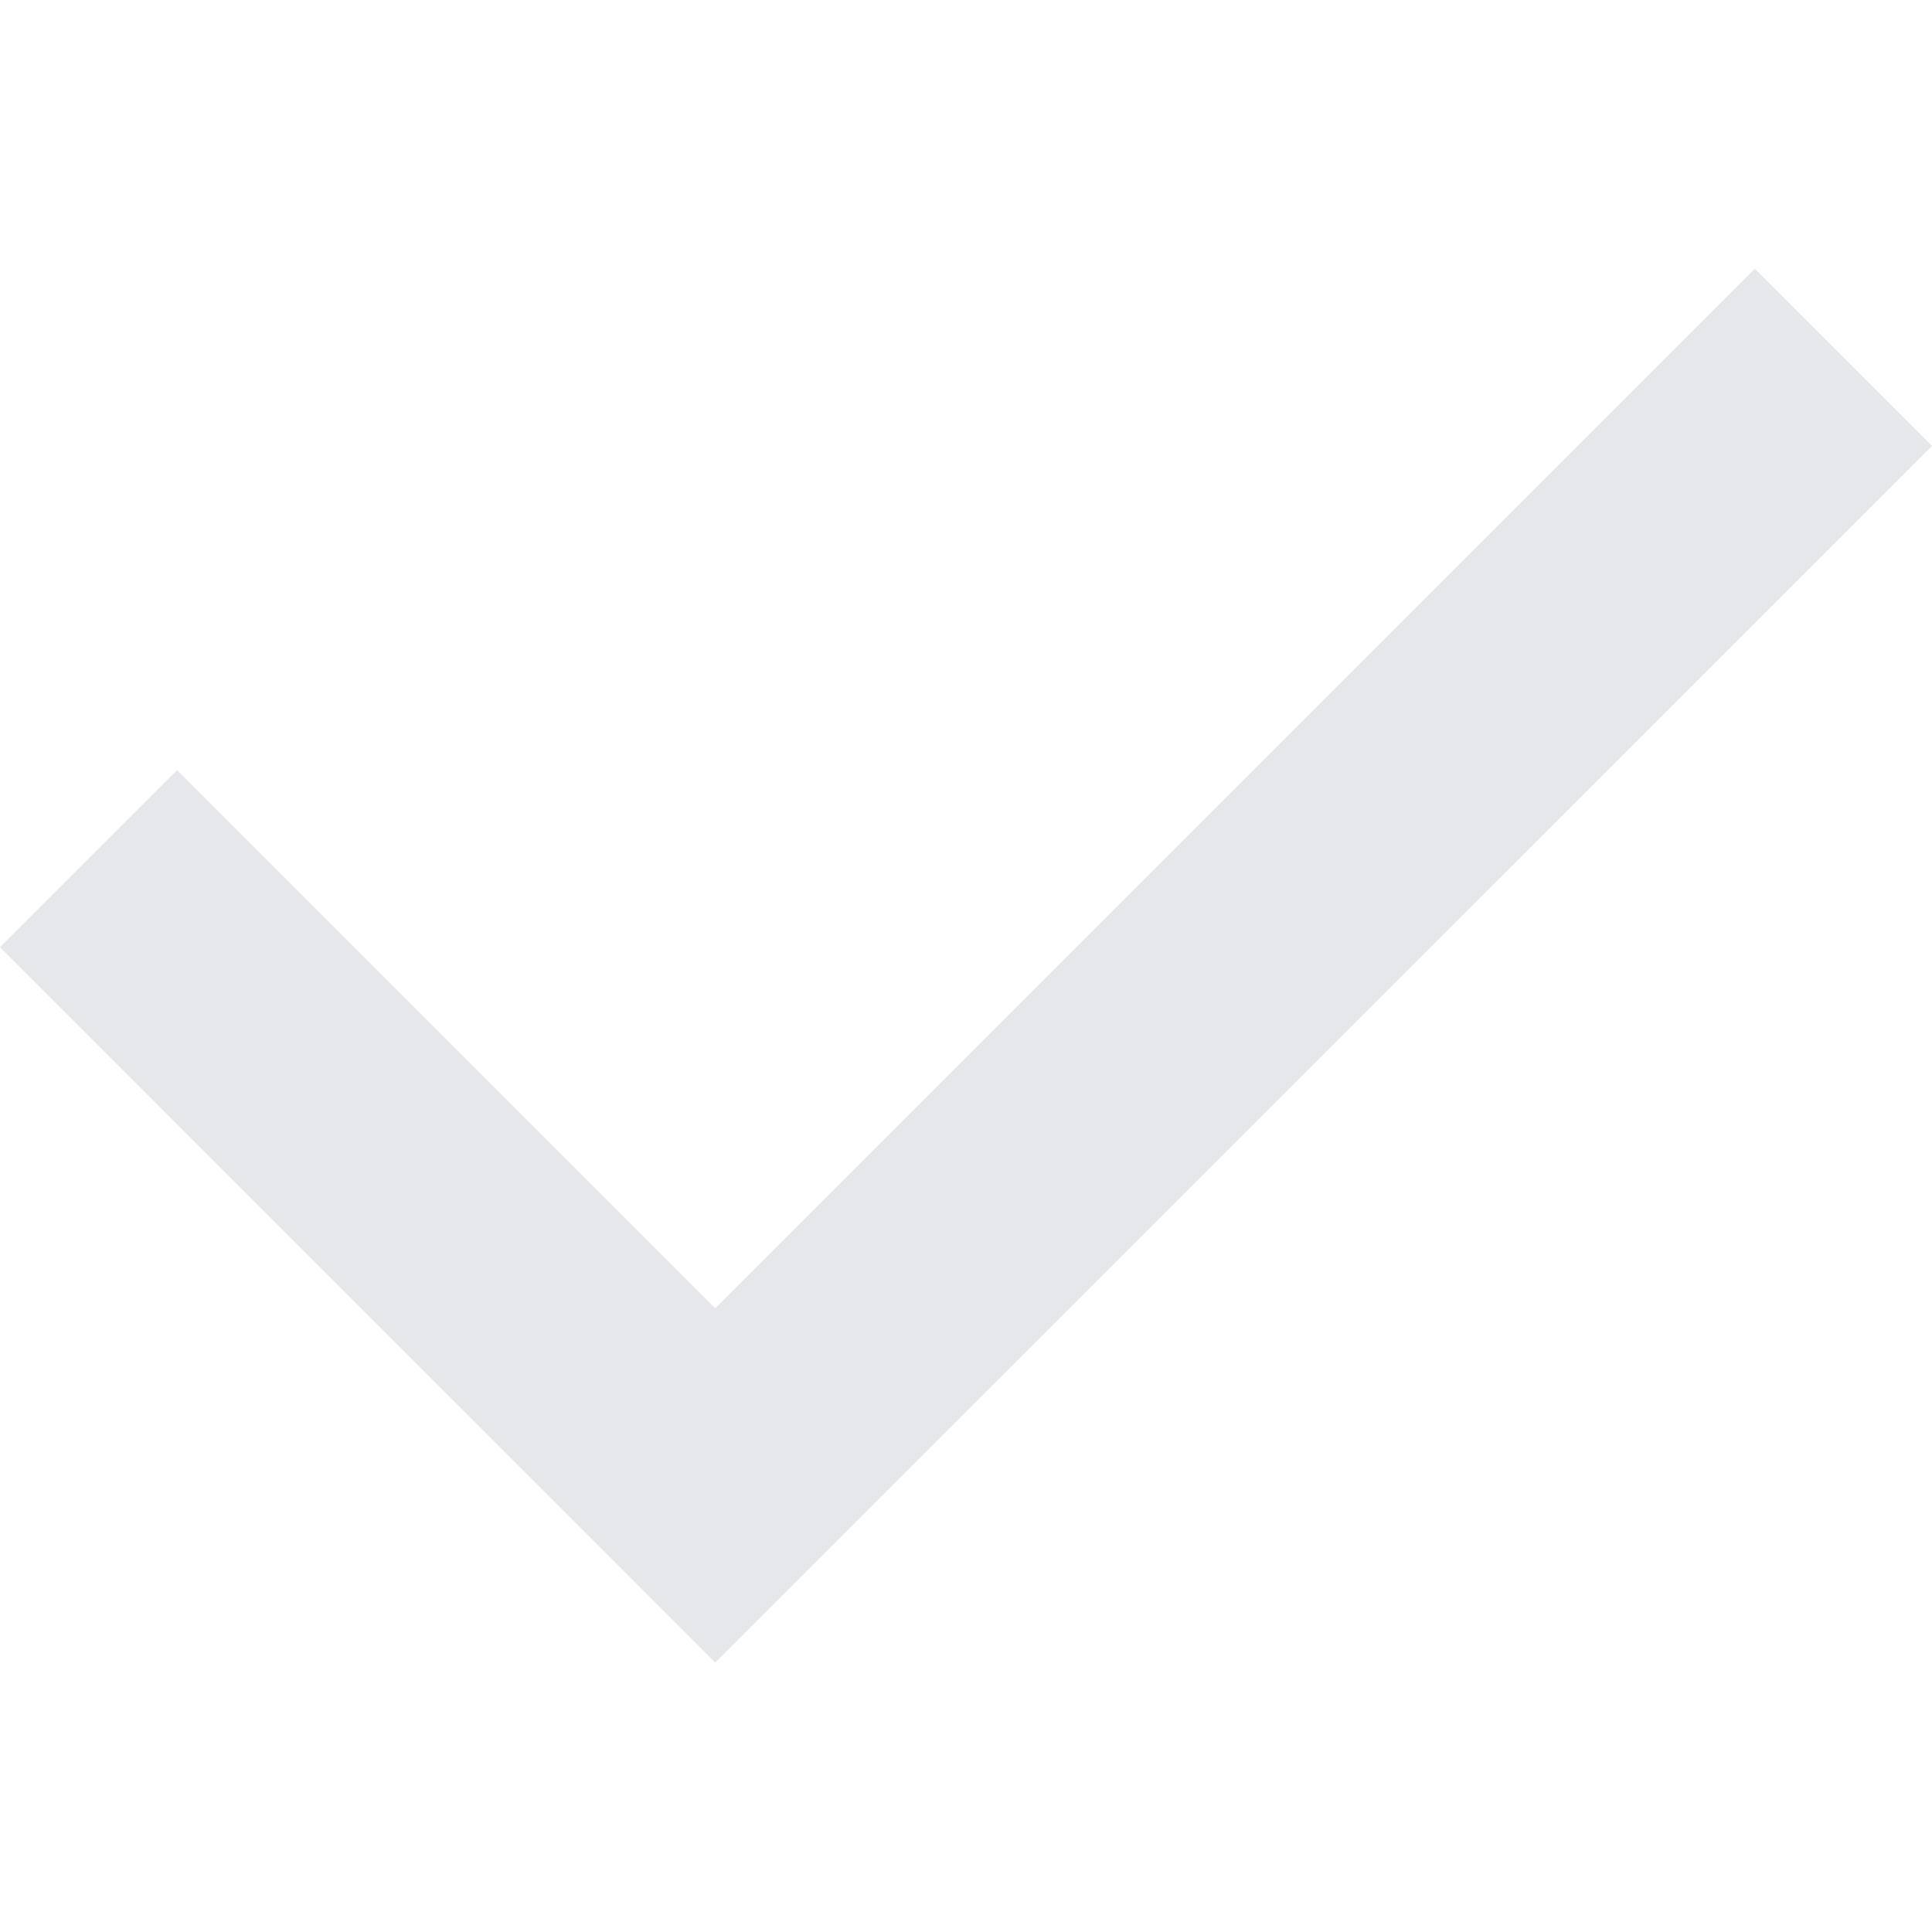
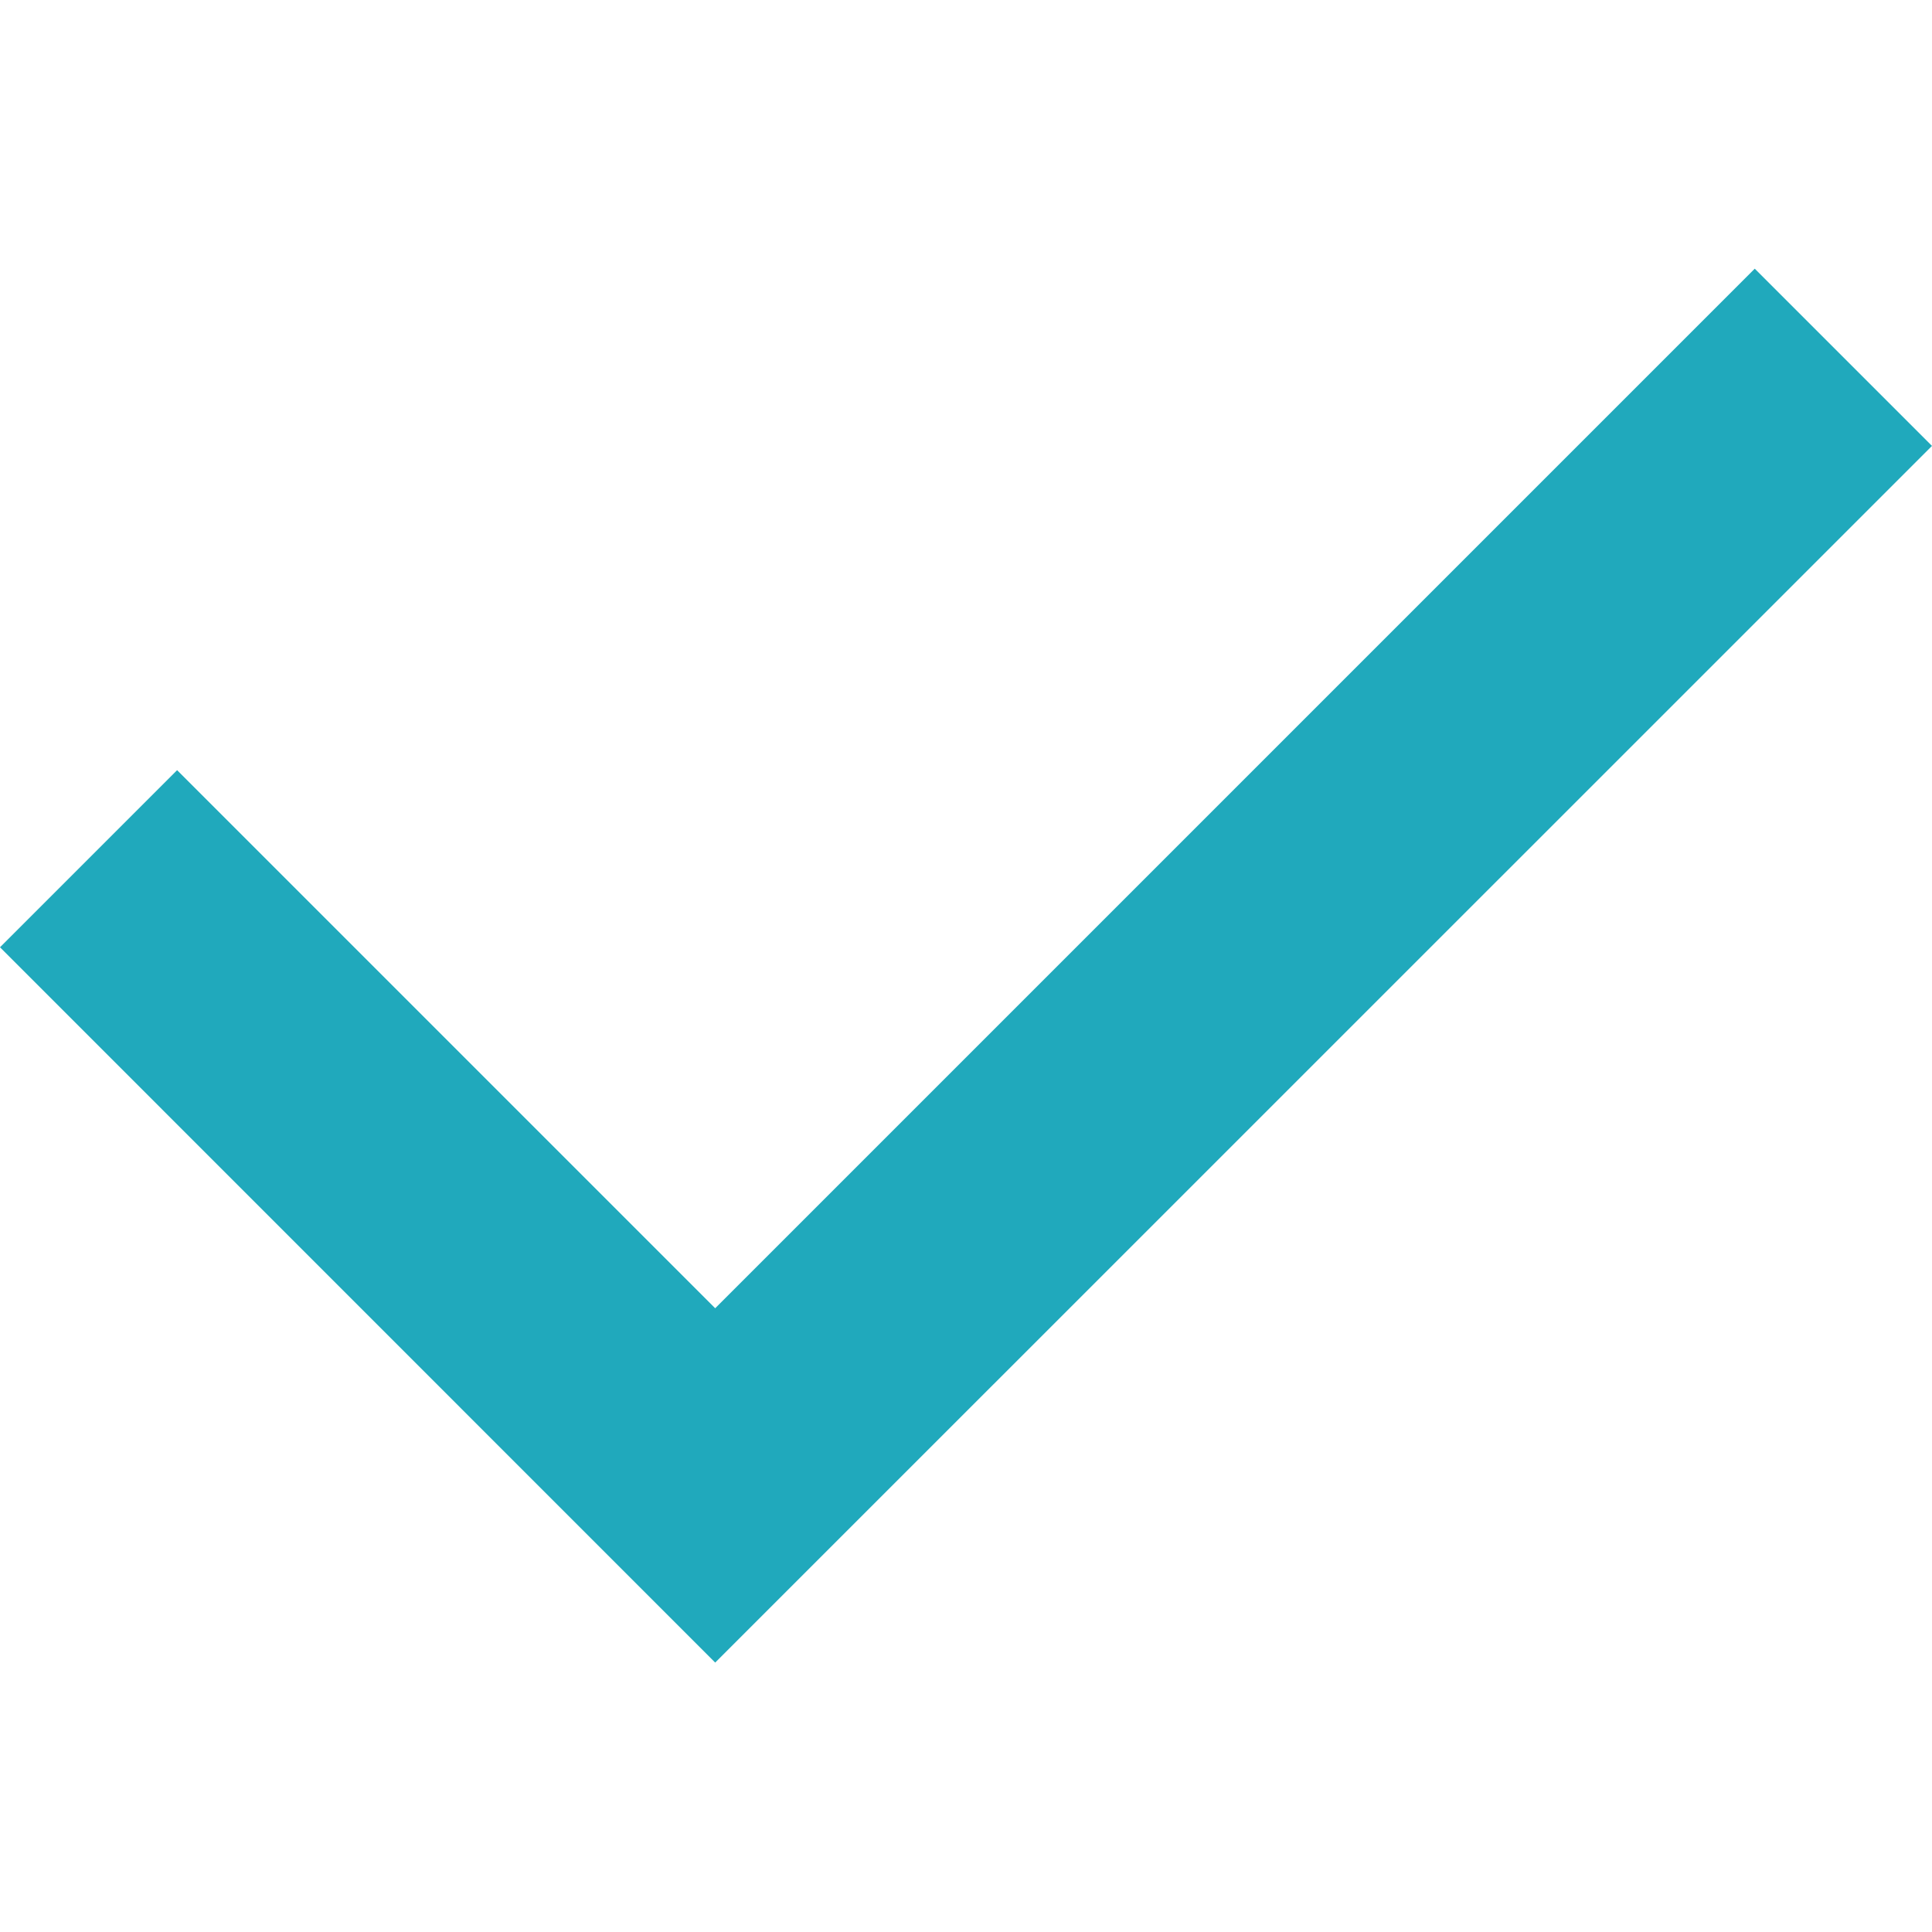
- <svg xmlns="http://www.w3.org/2000/svg" fill="#E5E7EB" width="800px" height="800px" viewBox="0 0 1920 1920">
+ <svg xmlns="http://www.w3.org/2000/svg" fill="#20a9bc" width="800px" height="800px" viewBox="0 0 1920 1920">
  <path d="M1743.858 267.012 710.747 1300.124 176.005 765.382 0 941.387l710.747 710.871 1209.24-1209.116z" fill-rule="evenodd" />
</svg>
